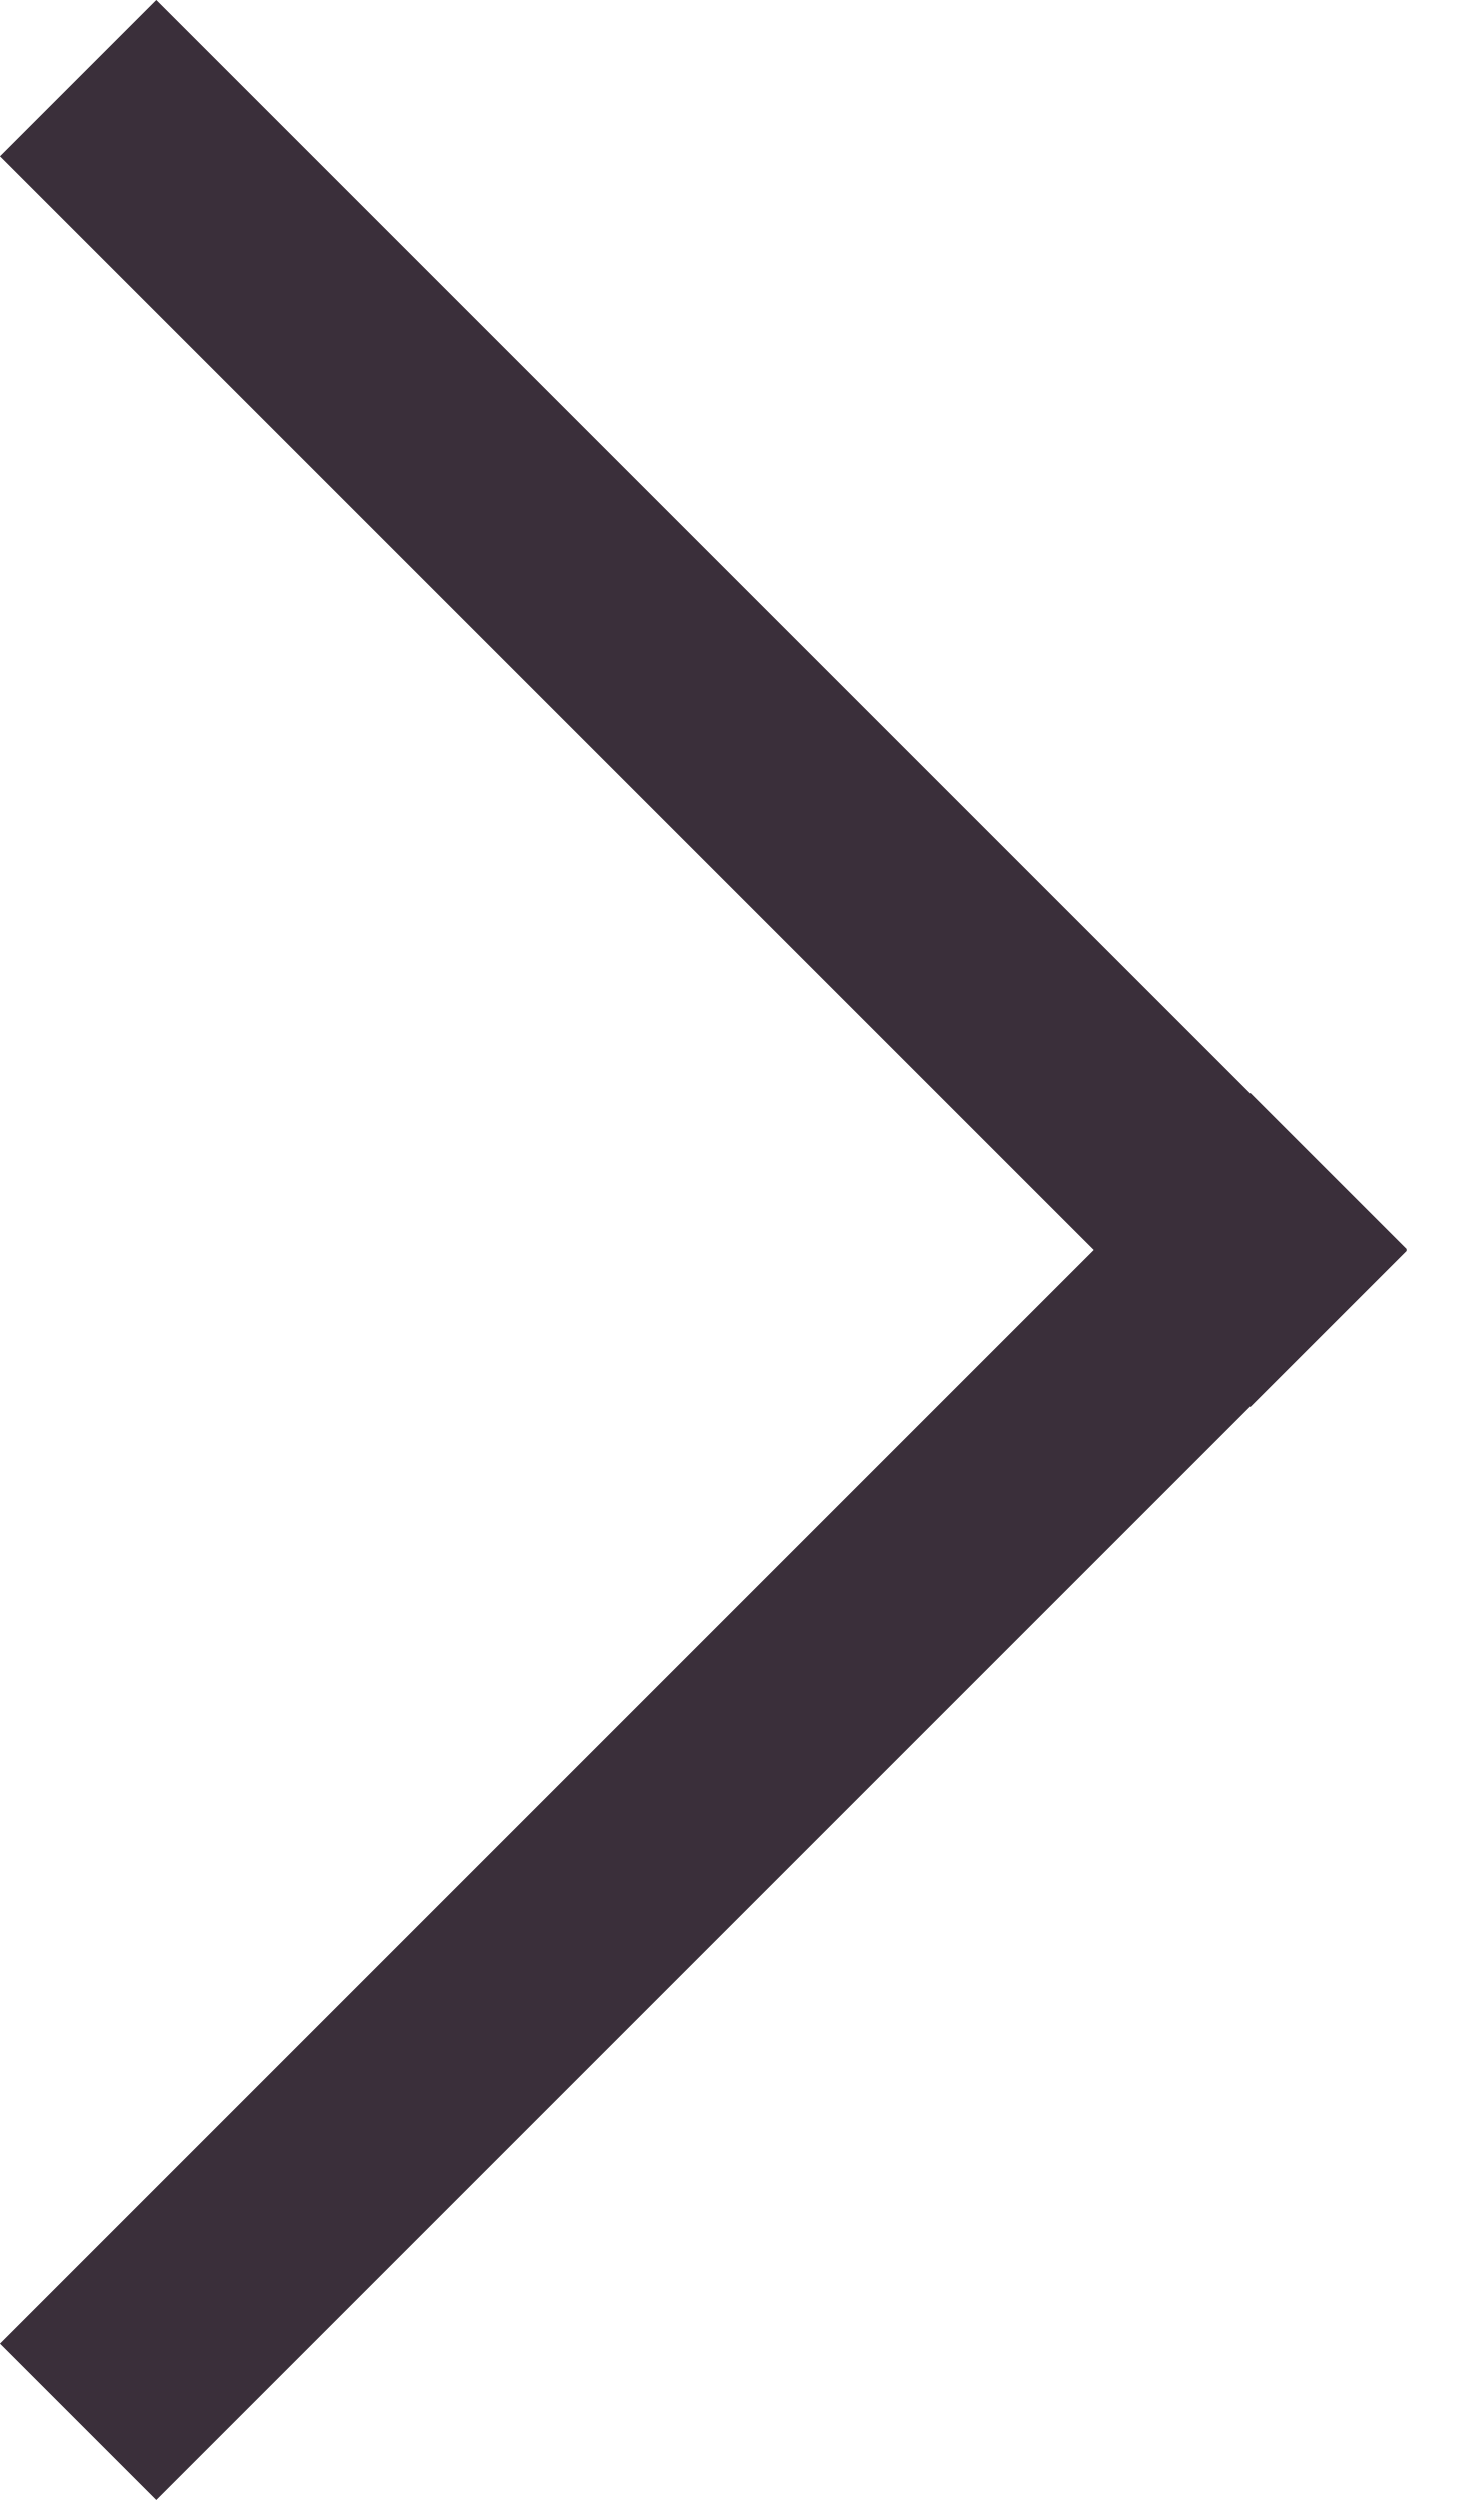
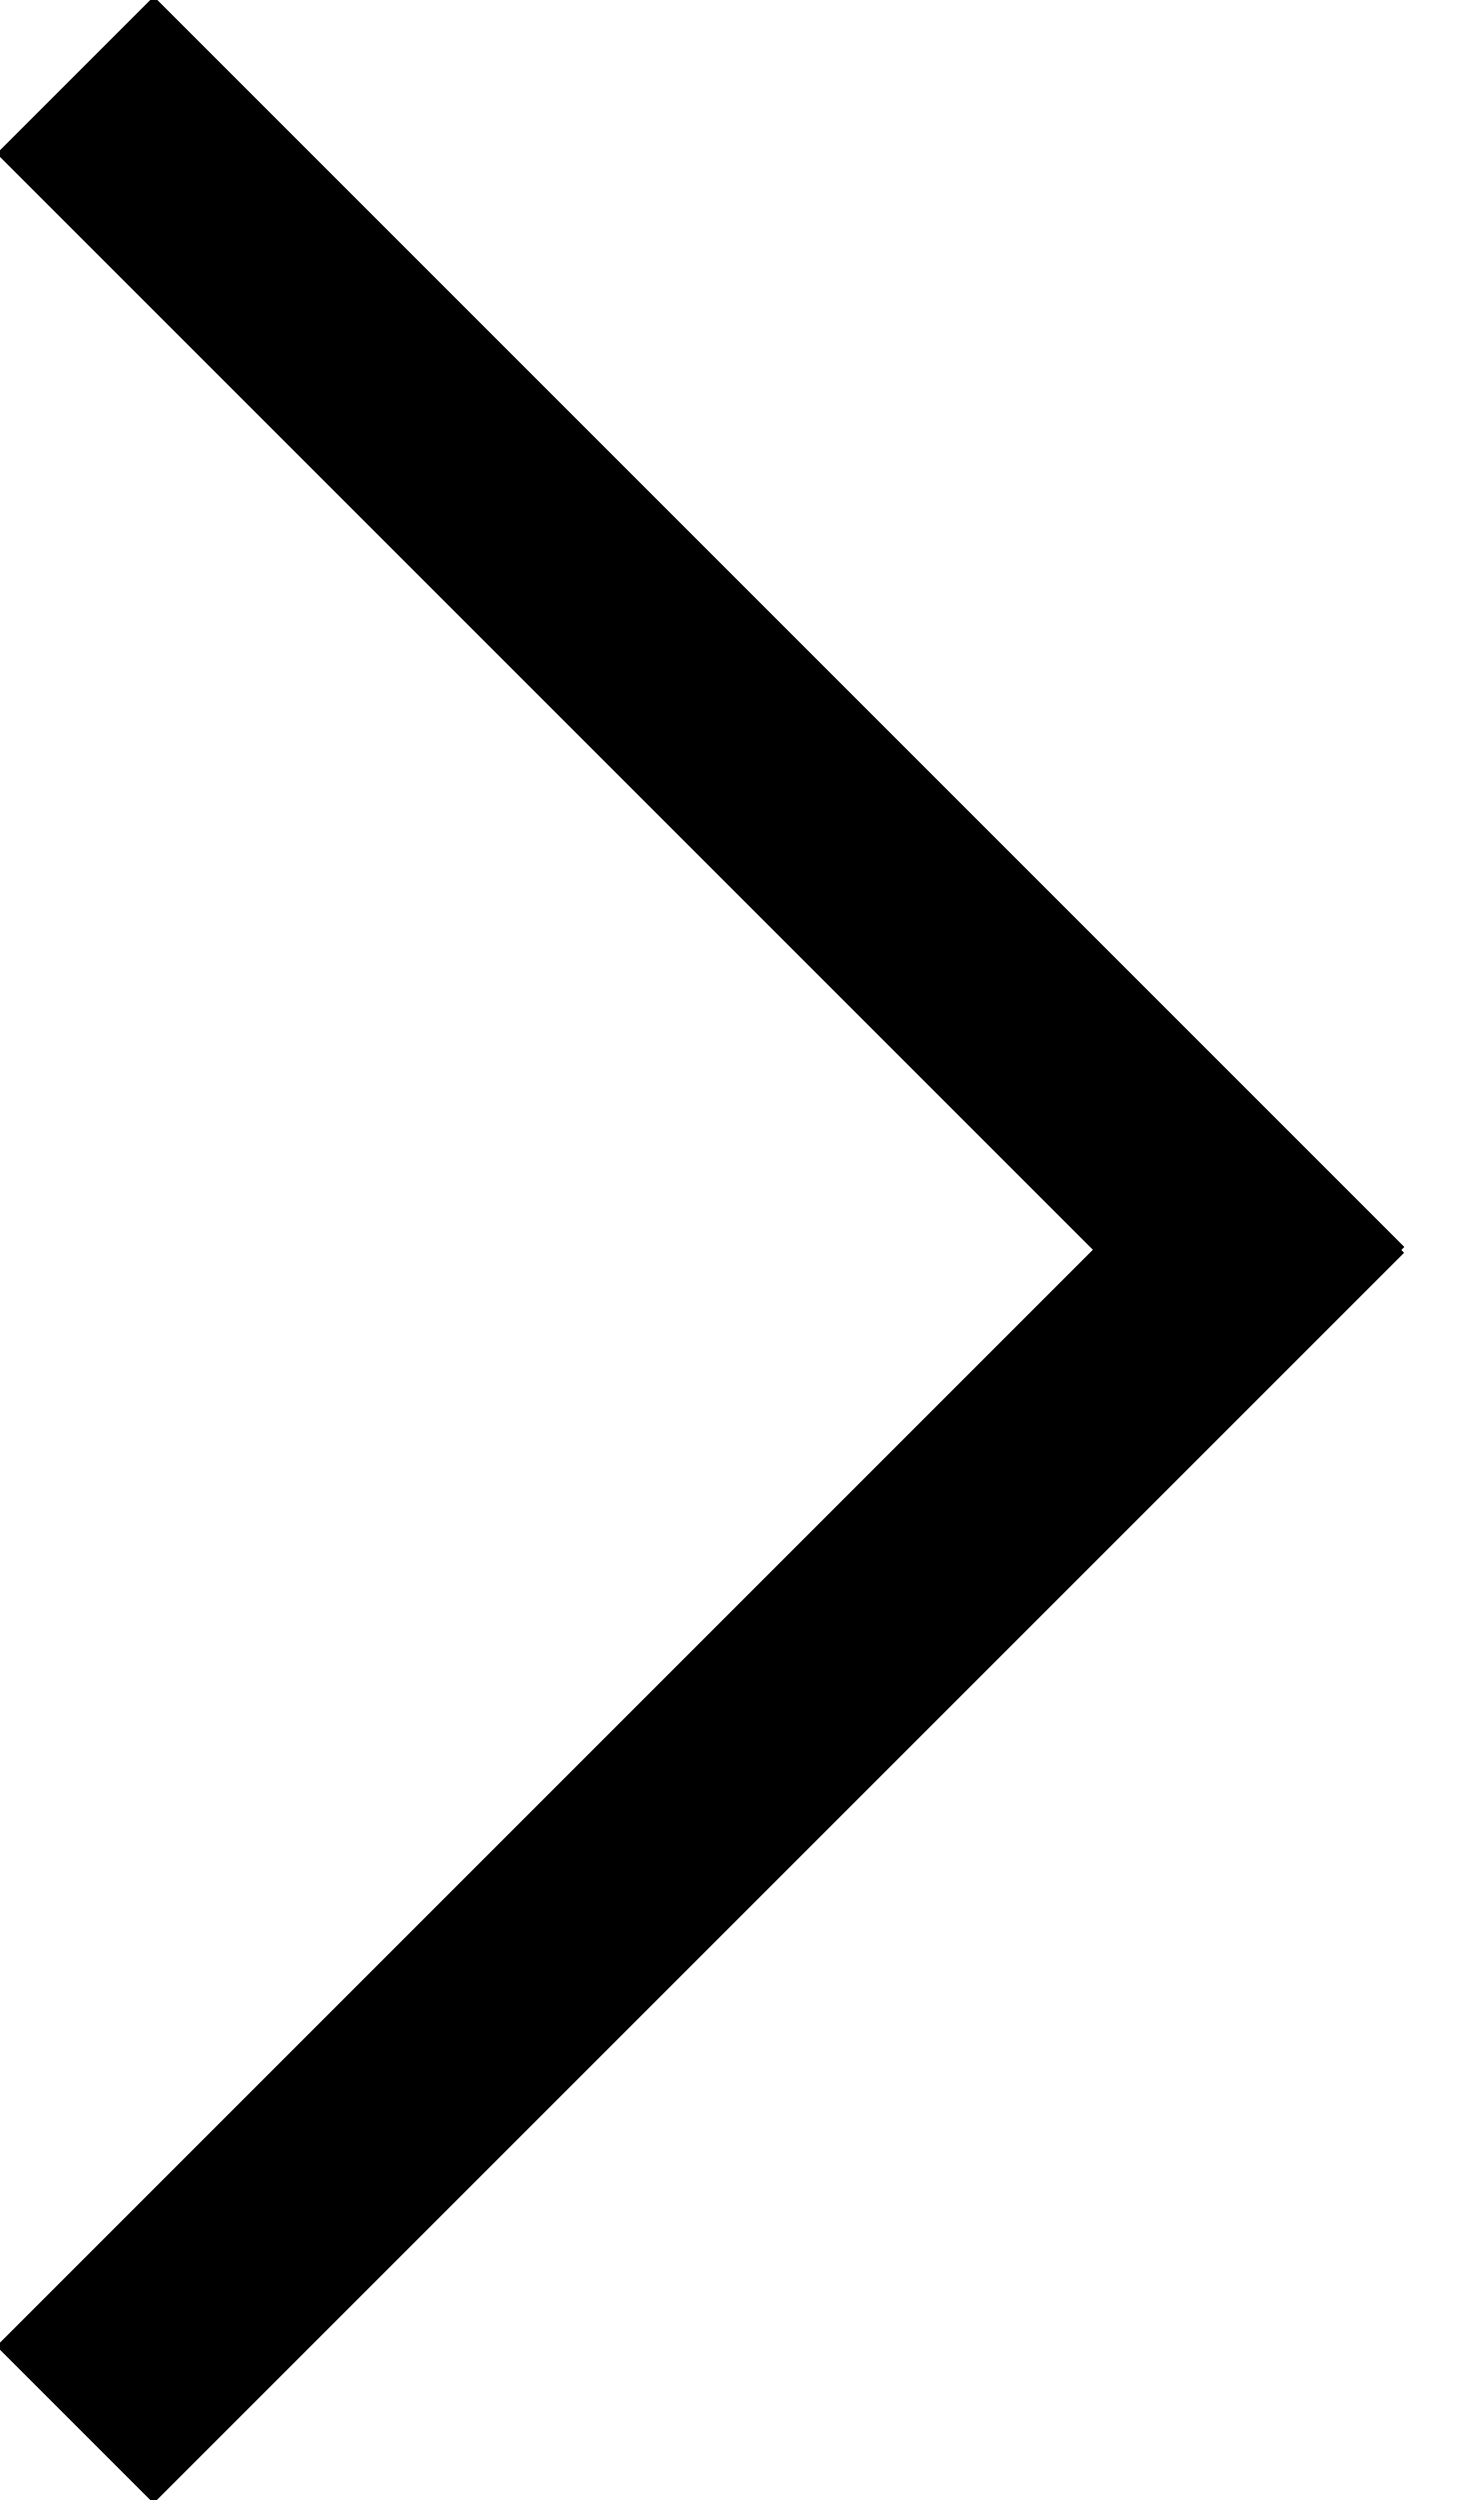
- <svg xmlns="http://www.w3.org/2000/svg" width="16" height="27" viewBox="0 0 16 27" fill="none">
-   <rect x="1.688" width="19.103" height="2.388" transform="rotate(45 1.68848 0)" fill="#3A2F3A" />
-   <rect y="25.311" width="19.103" height="2.388" transform="rotate(-45 0 25.3115)" fill="#3A2F3A" />
+ <svg xmlns="http://www.w3.org/2000/svg" version="1.1" id="Ebene_1" x="0px" y="0px" width="16px" height="27px" viewBox="0 0 16 27" style="enable-background:new 0 0 16 27;" xml:space="preserve">
+   <rect x="6.4" y="-2" transform="matrix(0.7071 -0.7071 0.7071 0.7071 -3.1473 7.5982)" width="2.4" height="19.1" />
+   <rect x="-2" y="18.2" transform="matrix(0.7071 -0.7071 0.7071 0.7071 -11.4937 11.0554)" width="19.1" height="2.4" />
</svg>
